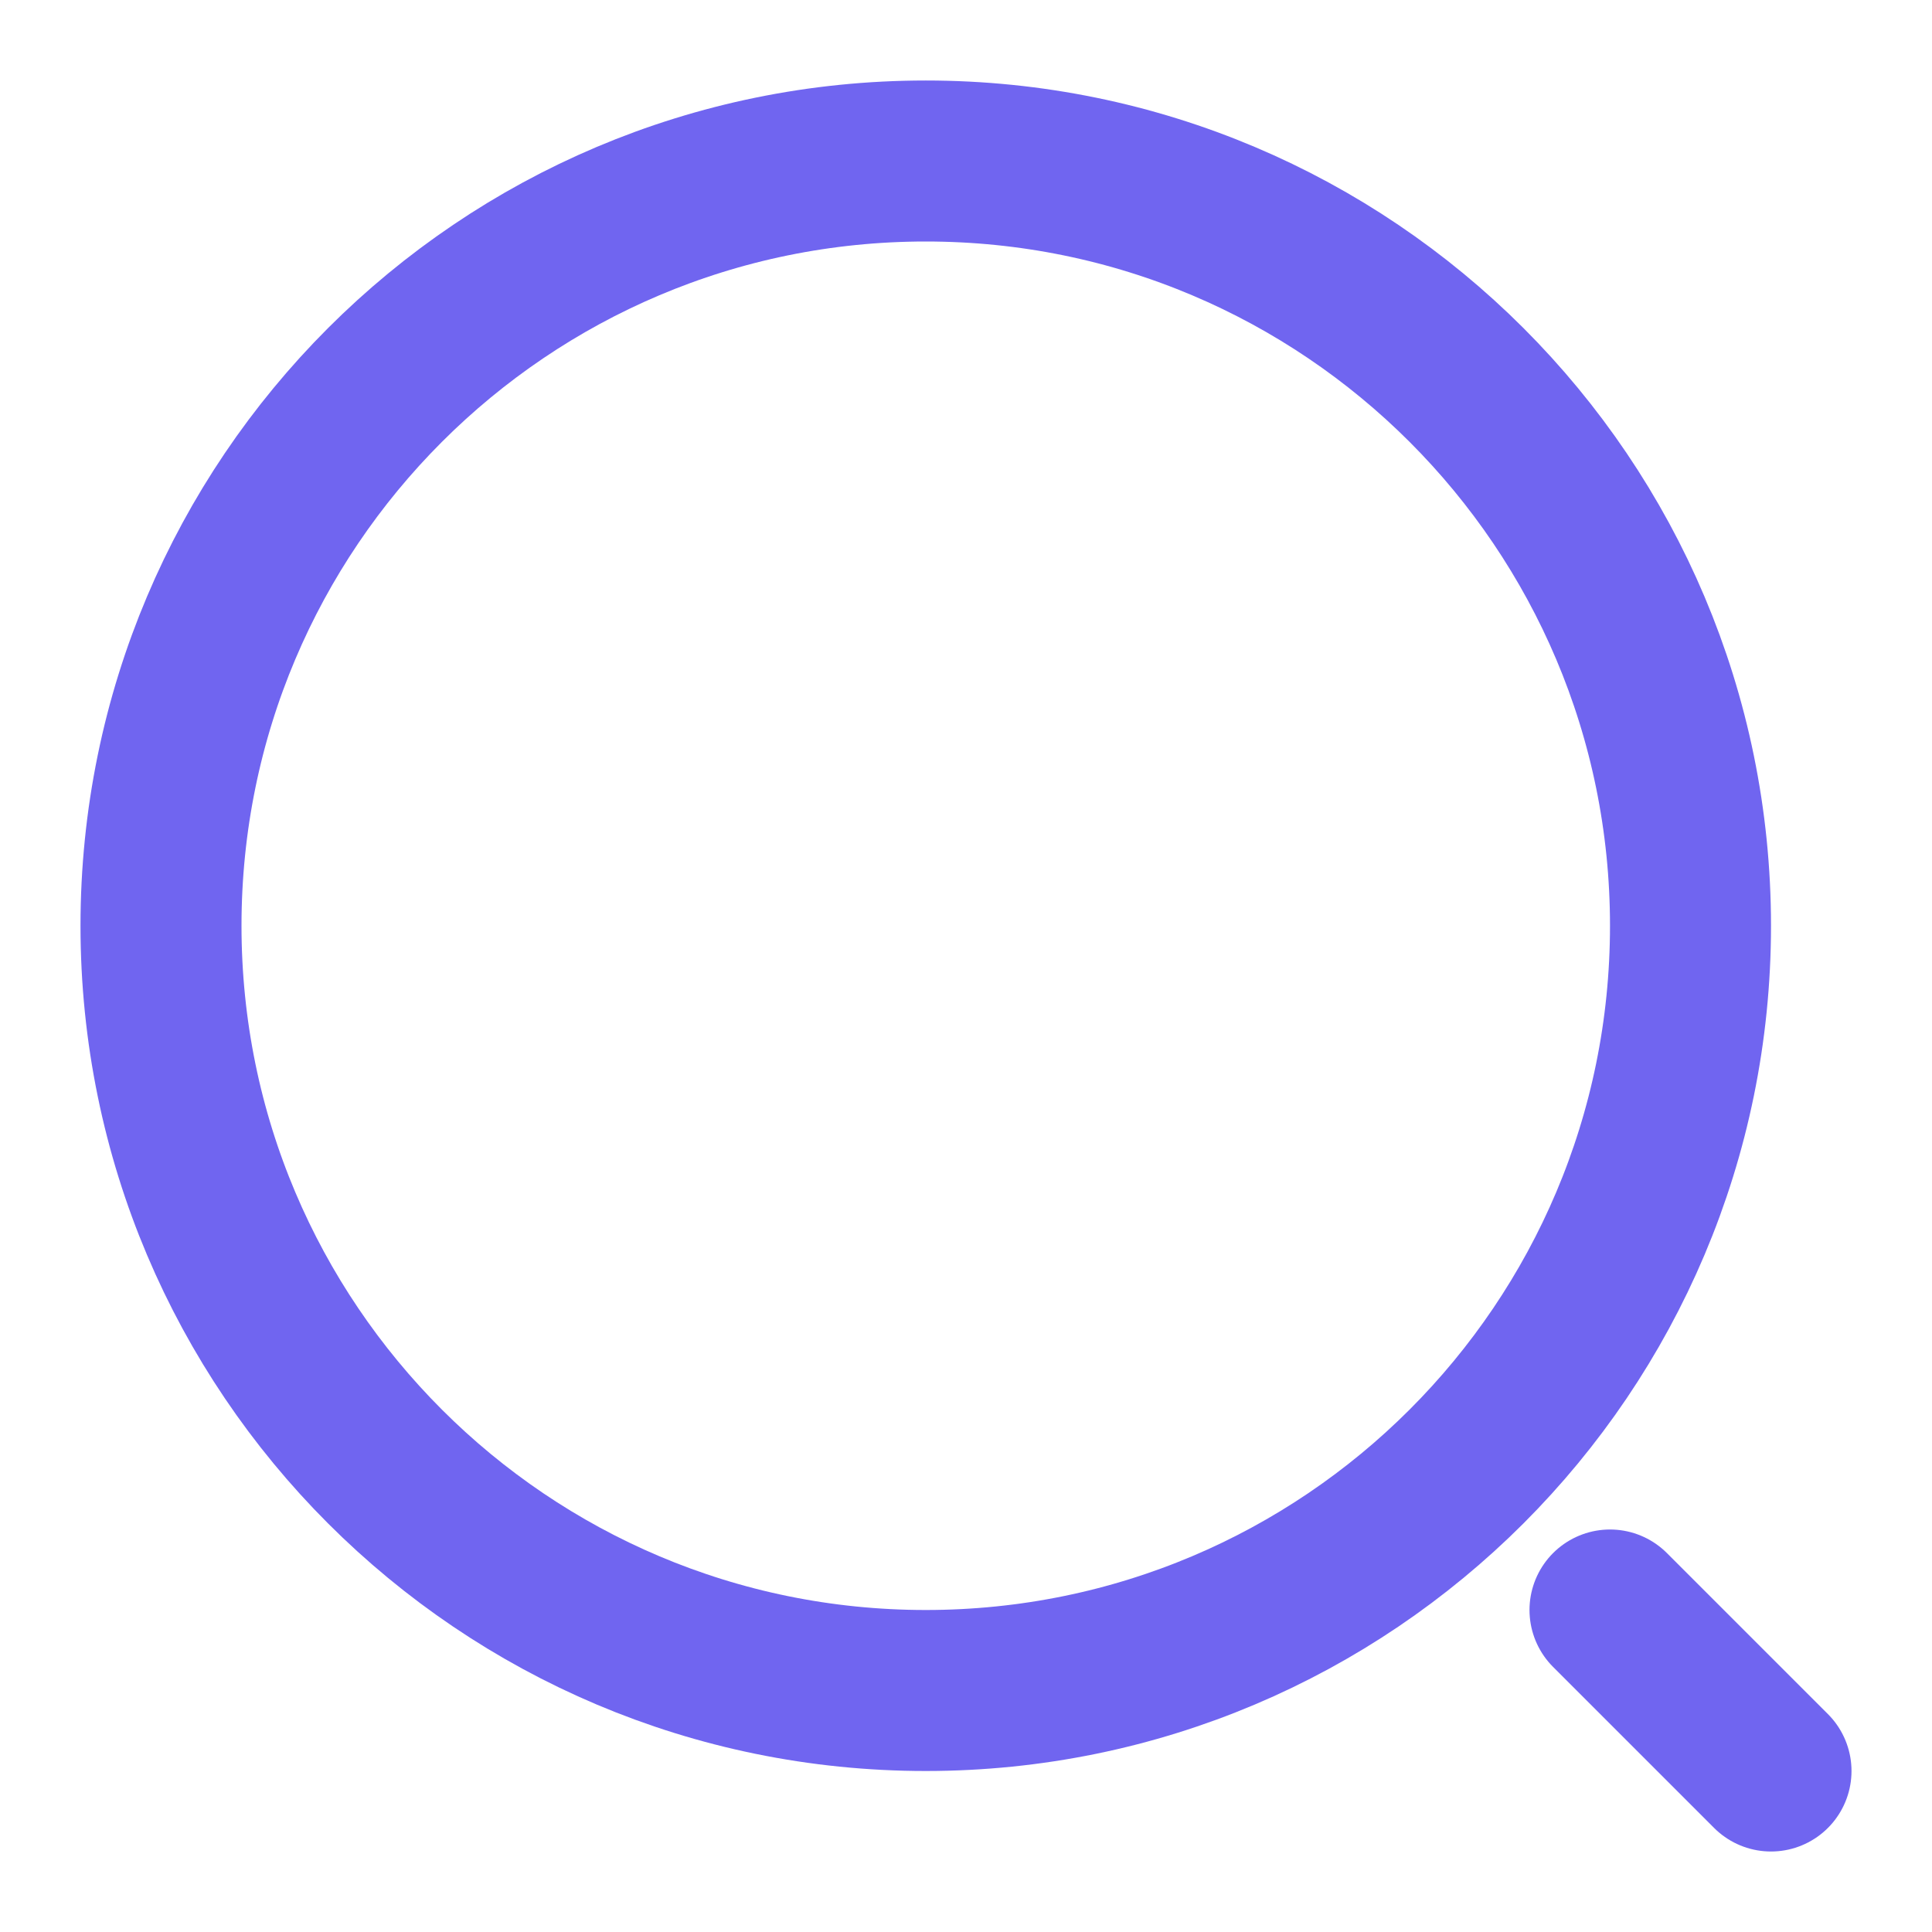
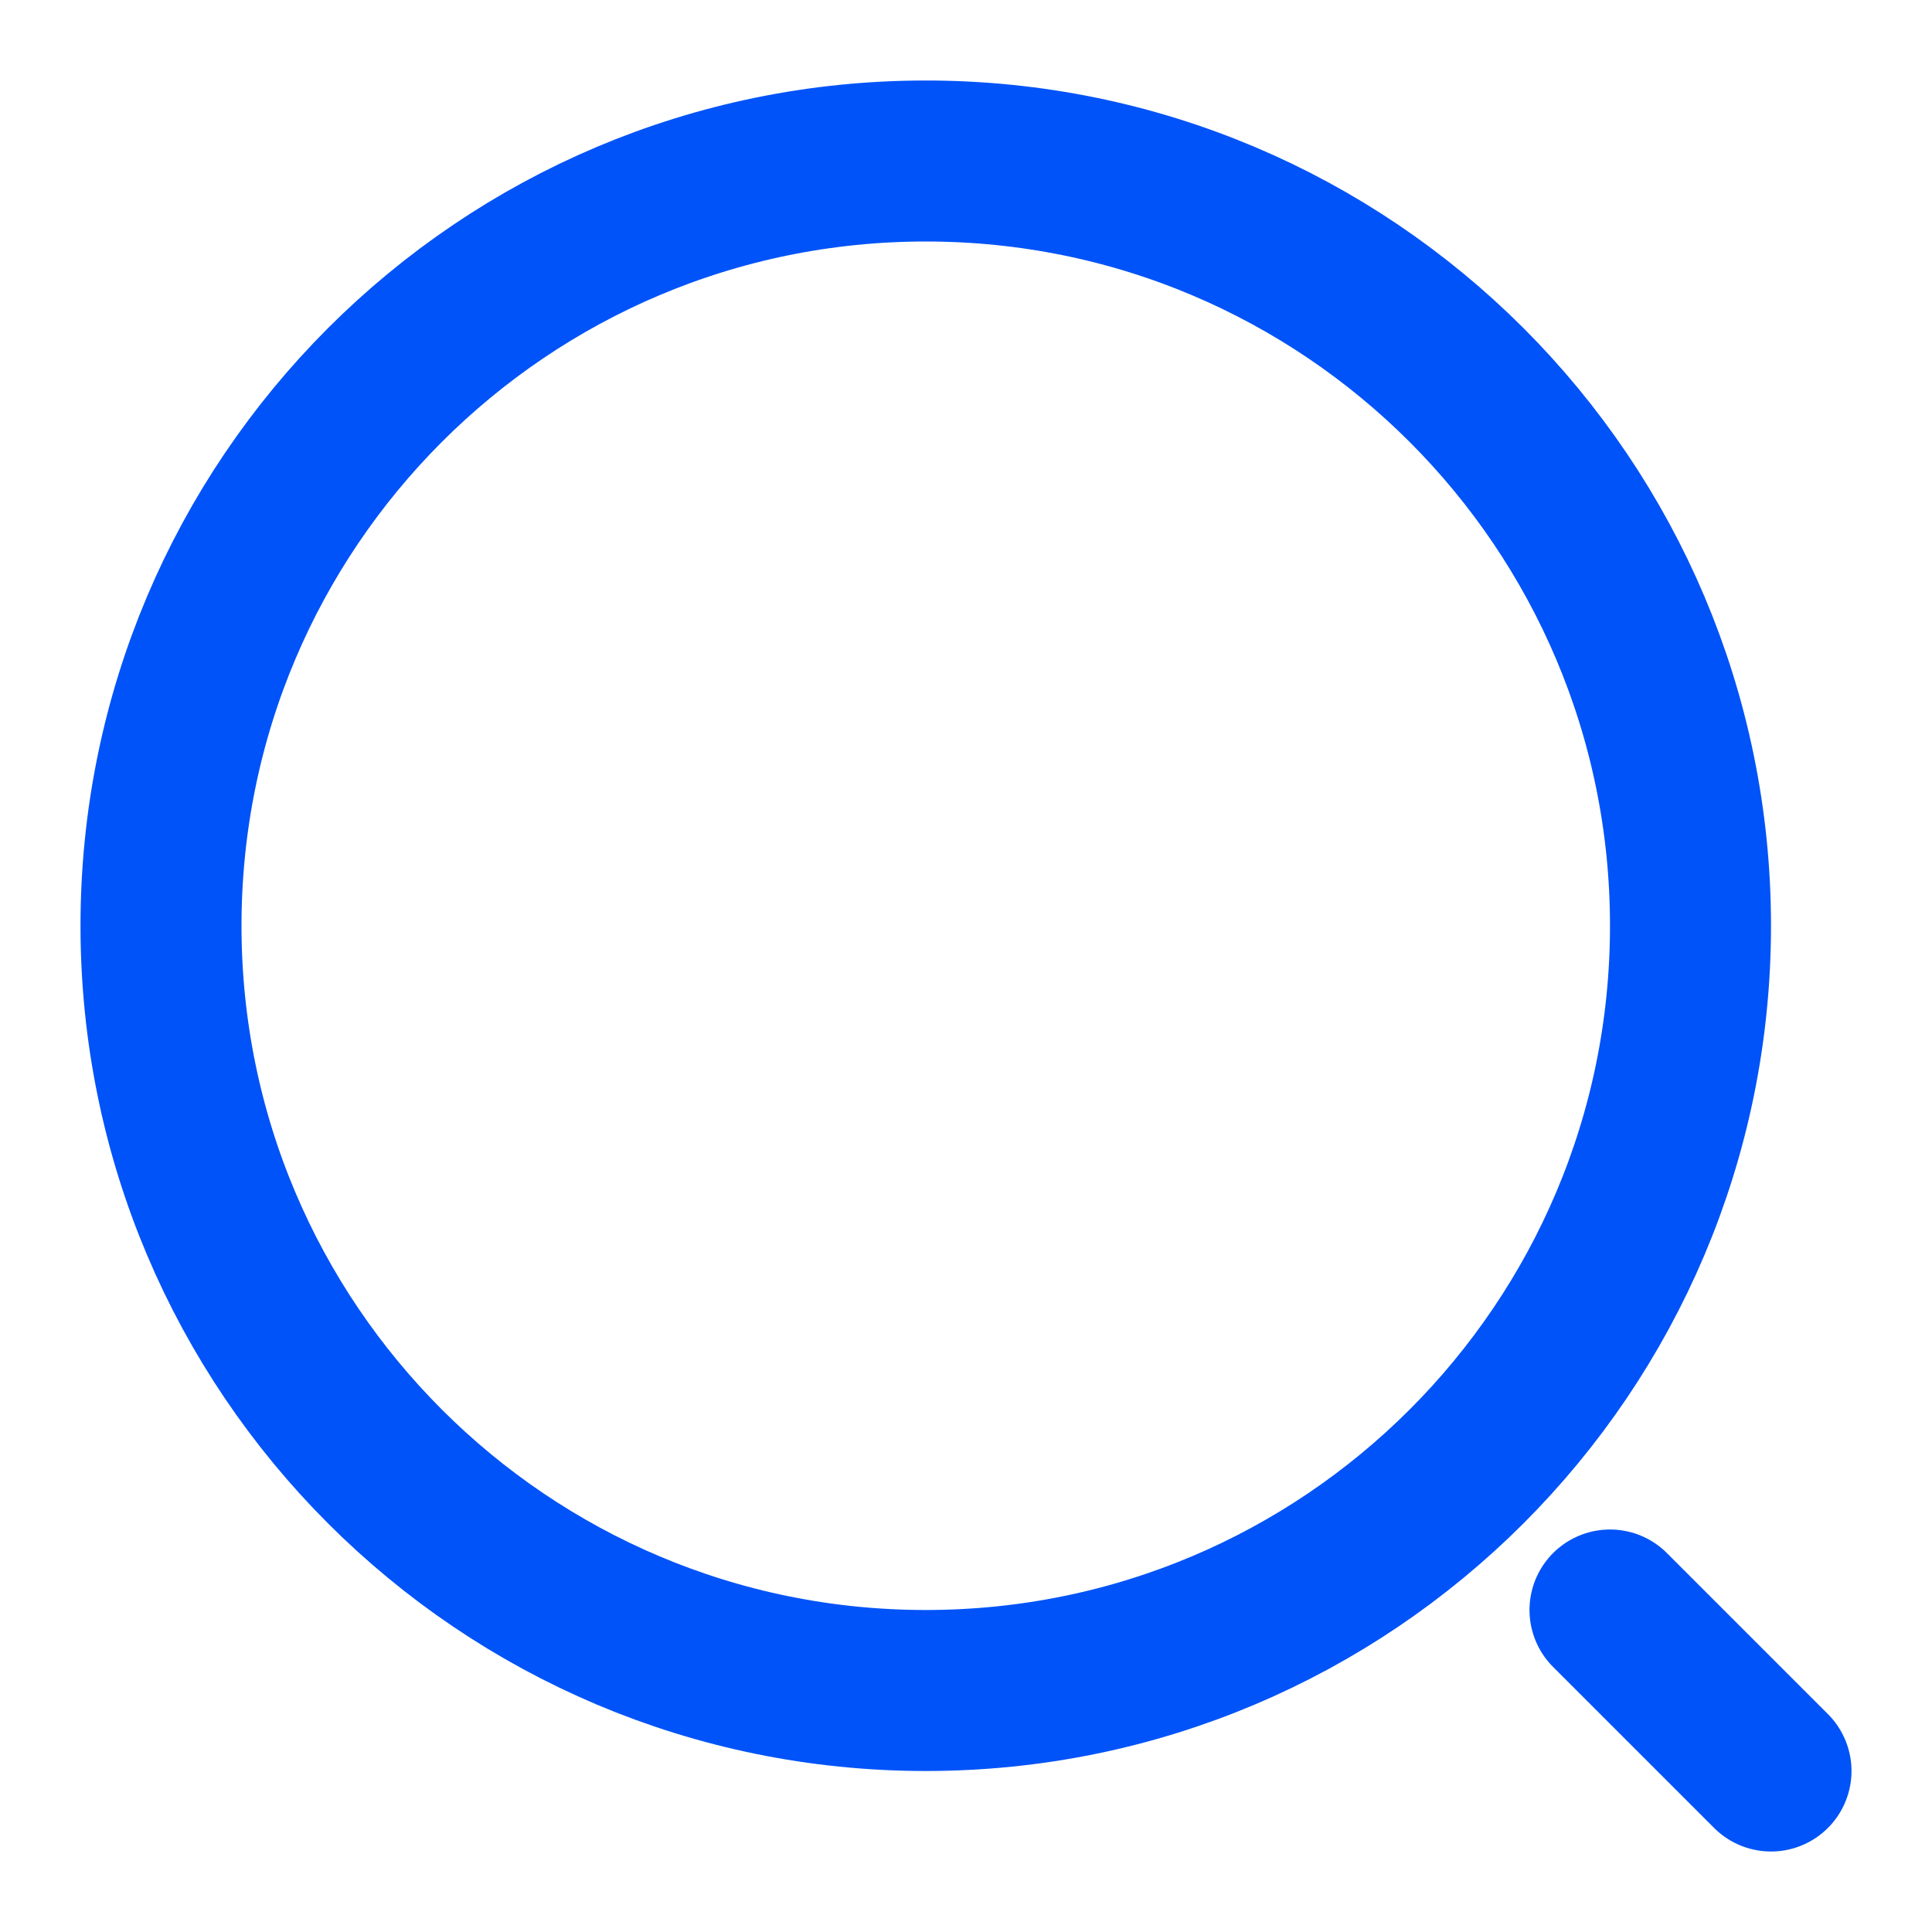
<svg xmlns="http://www.w3.org/2000/svg" width="24" height="24" viewBox="0 0 24 24" fill="none">
  <g id="Icon">
-     <path id="Vector" d="M11.5 21C16.747 21 21 16.747 21 11.5C21 6.253 16.747 2 11.5 2C6.253 2 2 6.253 2 11.5C2 16.747 6.253 21 11.5 21Z" stroke="#7065F0" stroke-width="2" stroke-linecap="round" stroke-linejoin="round" />
-     <path id="Vector_2" d="M22 22L20 20" stroke="#7065F0" stroke-width="2" stroke-linecap="round" stroke-linejoin="round" />
+     <path id="Vector" d="M11.5 21C16.747 21 21 16.747 21 11.5C21 6.253 16.747 2 11.5 2C6.253 2 2 6.253 2 11.5C2 16.747 6.253 21 11.5 21Z" stroke="#0053f8" stroke-width="2" stroke-linecap="round" stroke-linejoin="round" />
+     <path id="Vector_2" d="M22 22L20 20" stroke="#0053f8" stroke-width="2" stroke-linecap="round" stroke-linejoin="round" />
  </g>
</svg>
